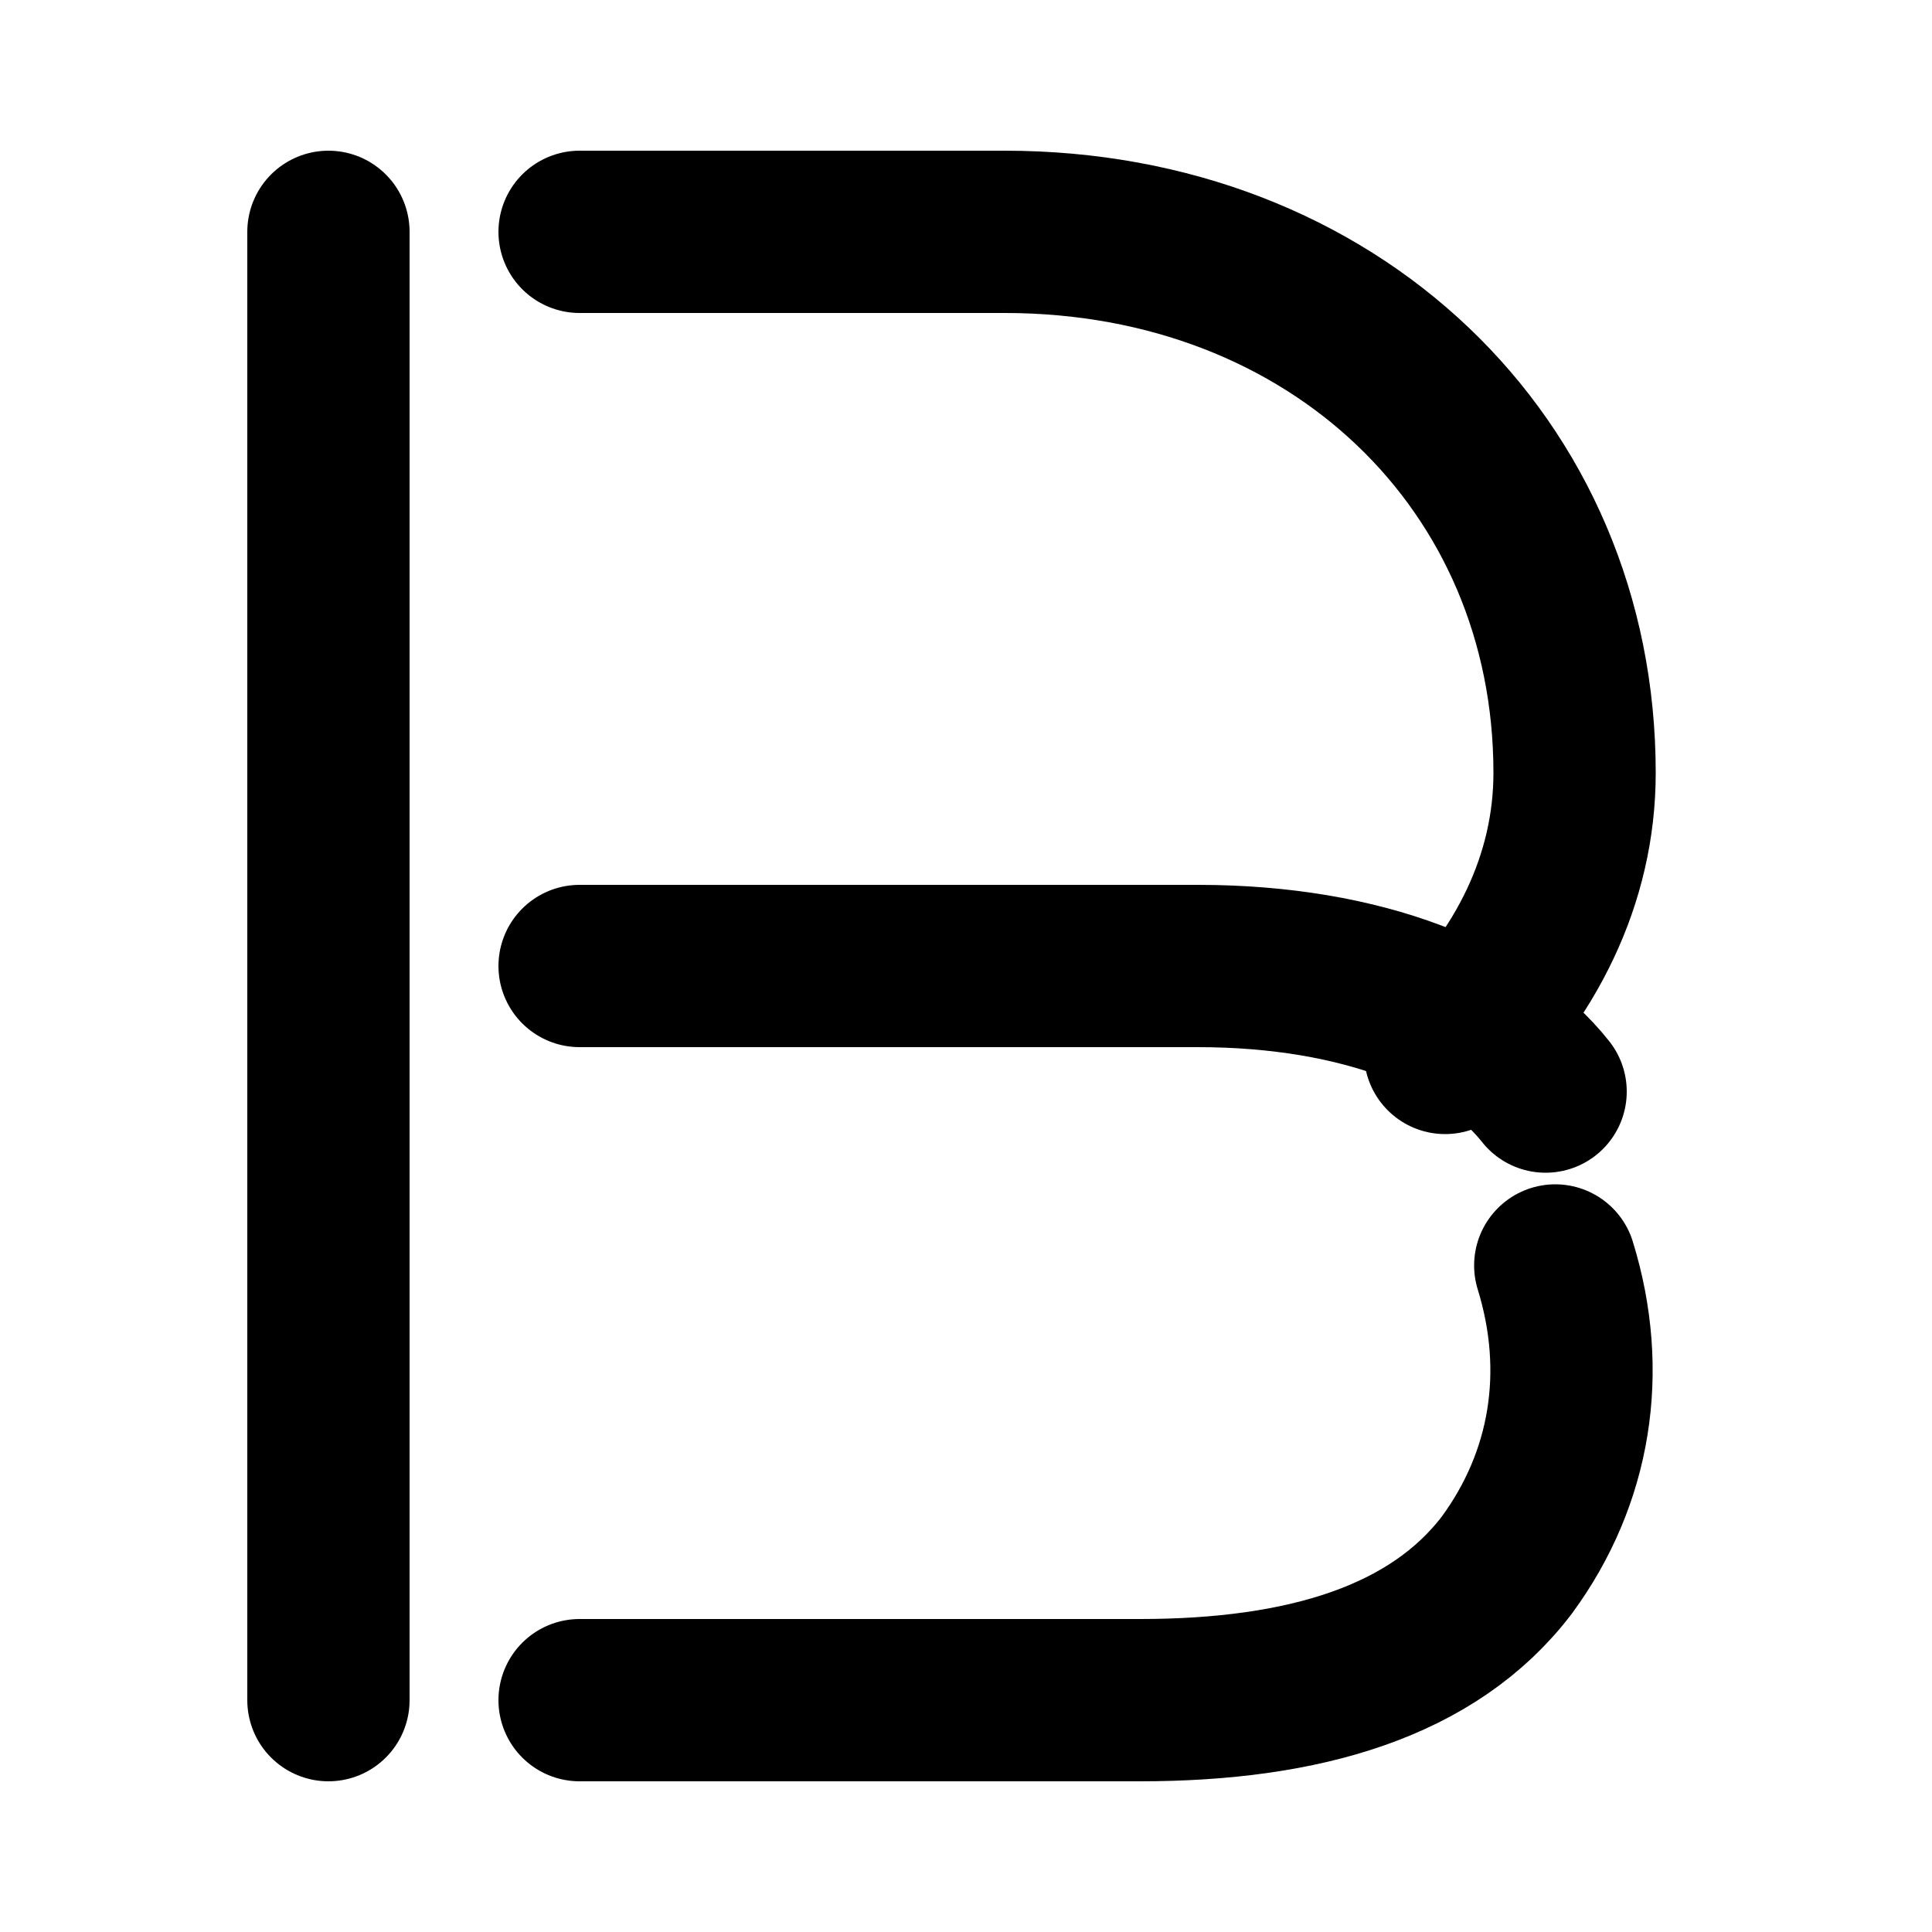
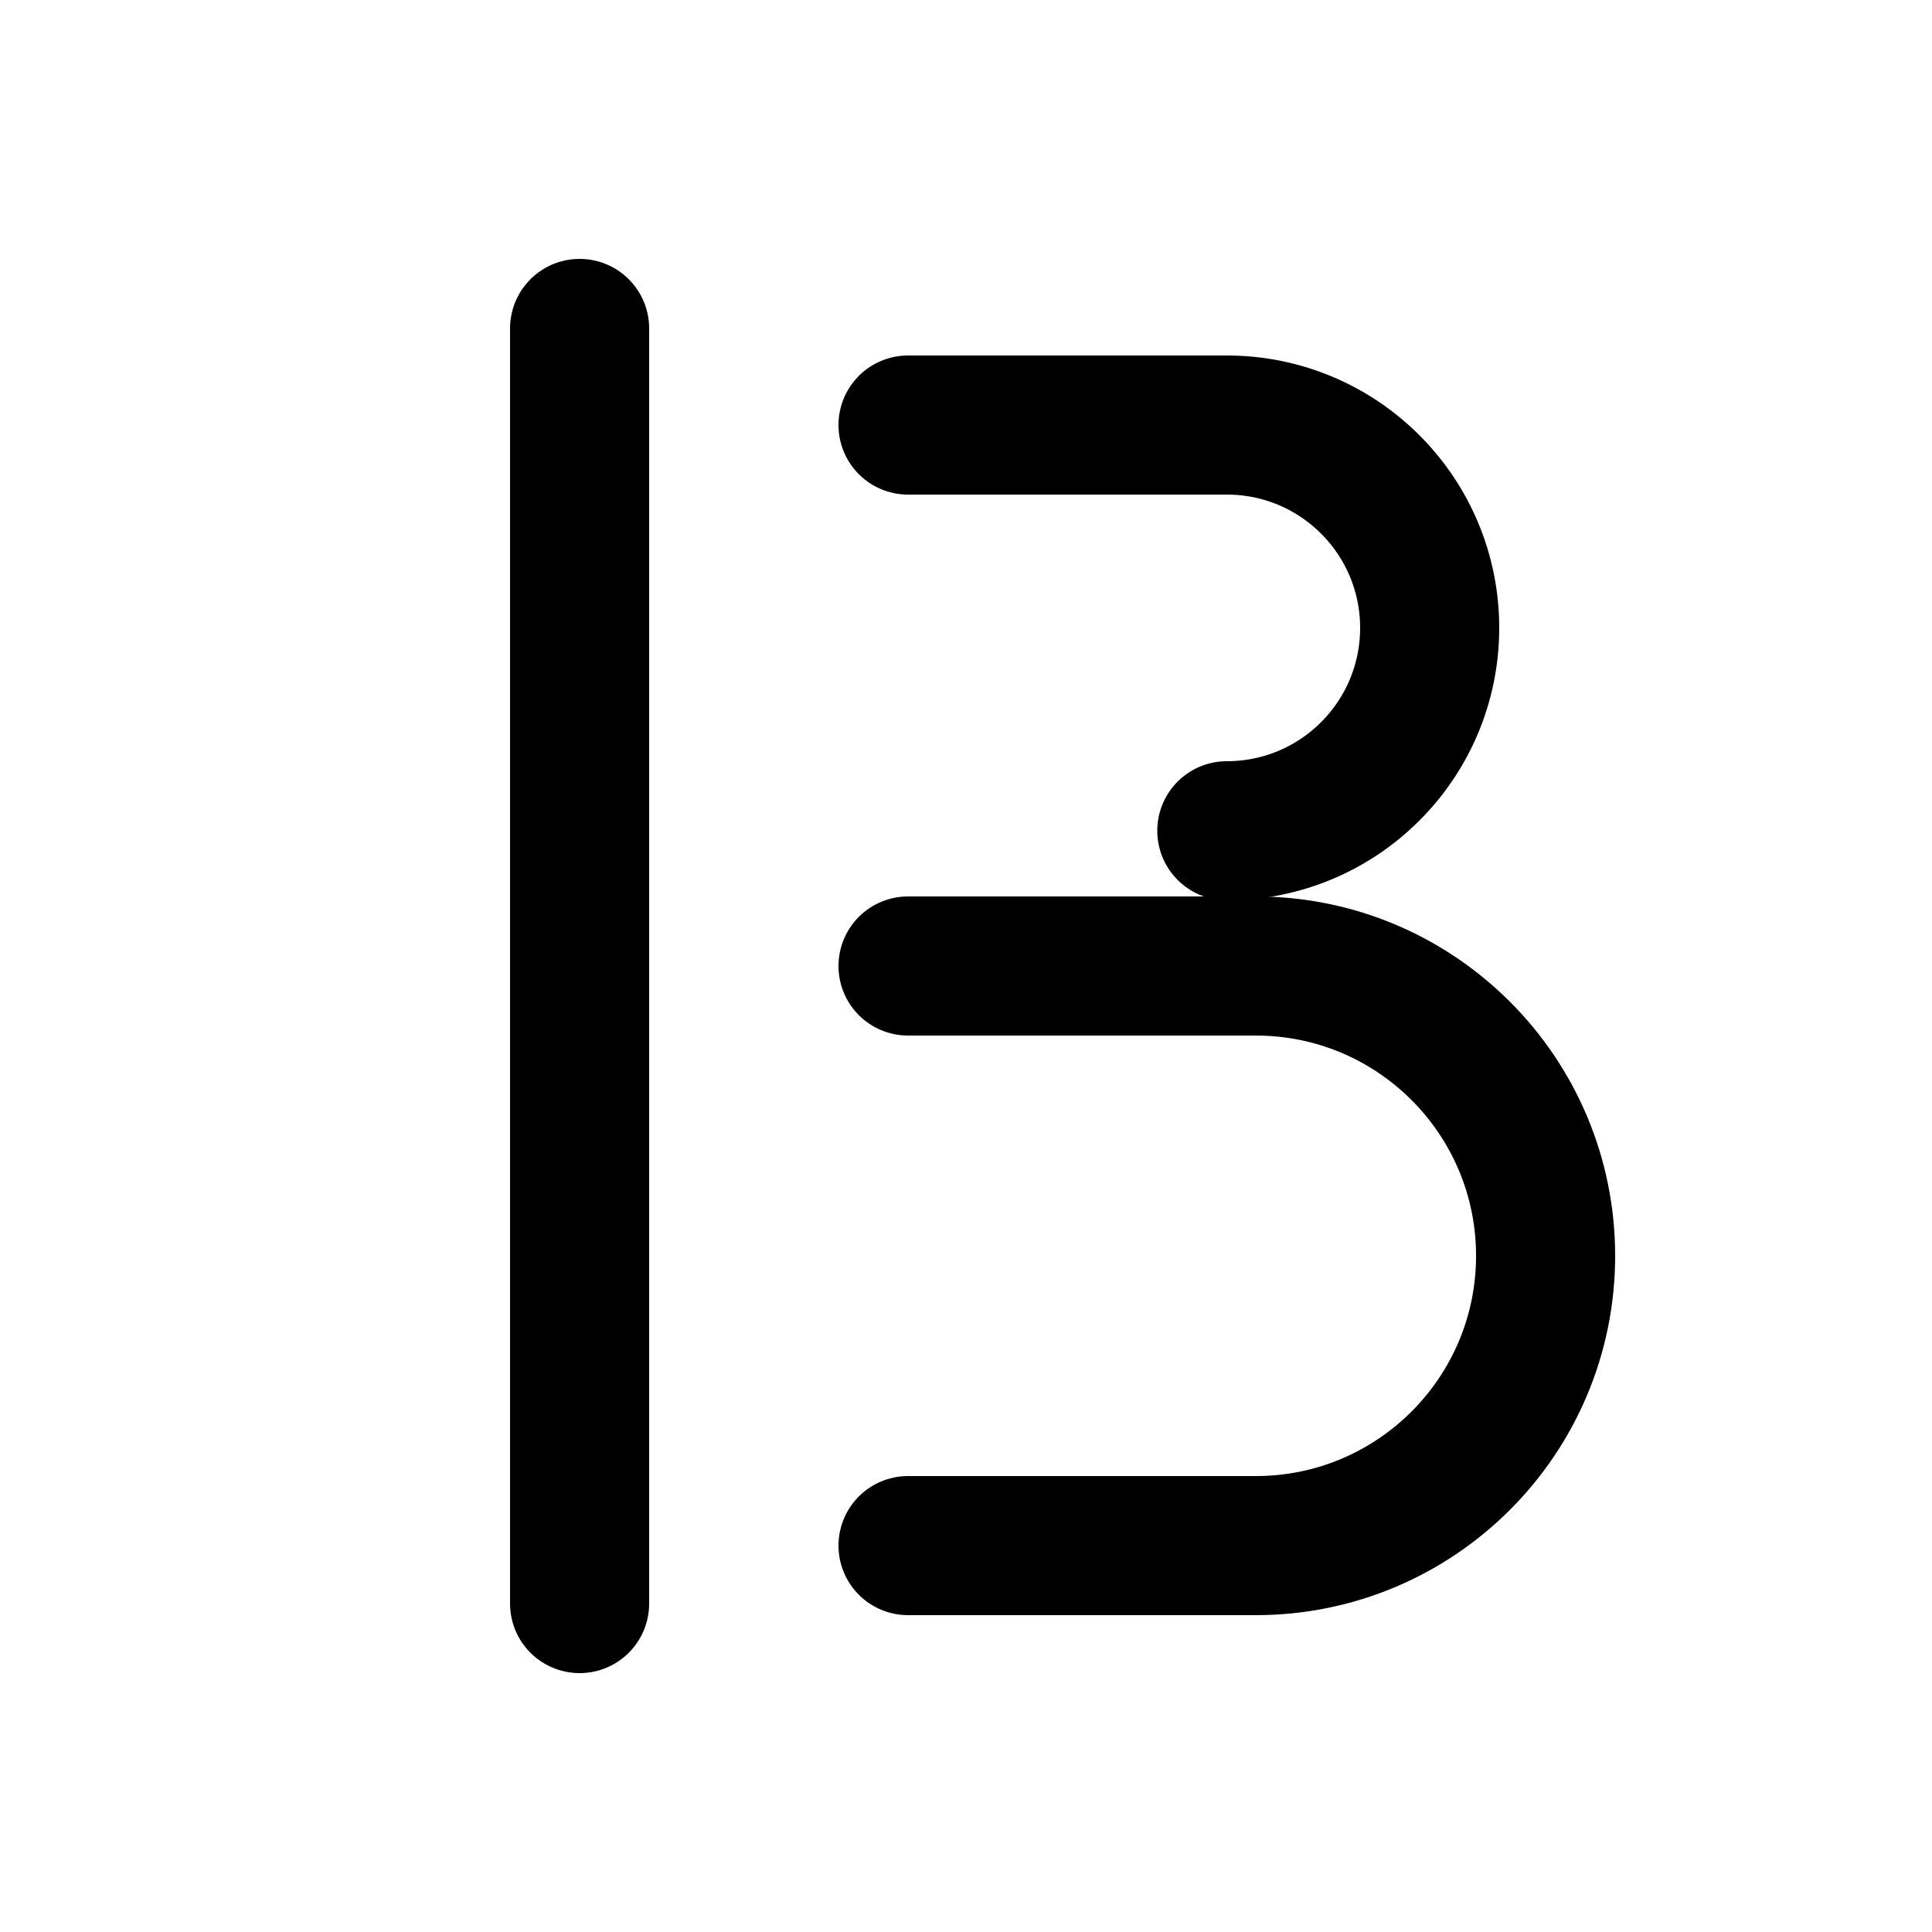
- <svg xmlns="http://www.w3.org/2000/svg" viewBox="0 0 1000 1000">
-   <path d="M170 120 V880" stroke="#000000" stroke-width="84" stroke-linecap="round" />
-   <path d="M300 120 H520 C690 120 815 240 815 400 C815 455 790 505 748 545" stroke="#000000" stroke-width="84" fill="none" stroke-linecap="round" stroke-linejoin="round" />
-   <path d="M300 500 H620 C706 500 770 527 800 565" stroke="#000000" stroke-width="84" fill="none" stroke-linecap="round" />
-   <path d="M805 655 C822 710 813 765 780 810 C742 860 675 880 590 880 H300" stroke="#000000" stroke-width="84" fill="none" stroke-linecap="round" stroke-linejoin="round" />
+ <svg xmlns="http://www.w3.org/2000/svg" viewBox="0 0 1000 1000" role="img" aria-label="Bazarbaaz logo mark">
+   <path d="M300 170 V830" stroke="#000000" stroke-width="72" stroke-linecap="round" fill="none" />
+   <path d="M470 220 H635 A105 105 0 0 1 635 430" stroke="#000000" stroke-width="72" stroke-linecap="round" stroke-linejoin="round" fill="none" />
+   <path d="M470 500 H650 A150 150 0 0 1 650 800 H470" stroke="#000000" stroke-width="72" stroke-linecap="round" stroke-linejoin="round" fill="none" />
</svg>
